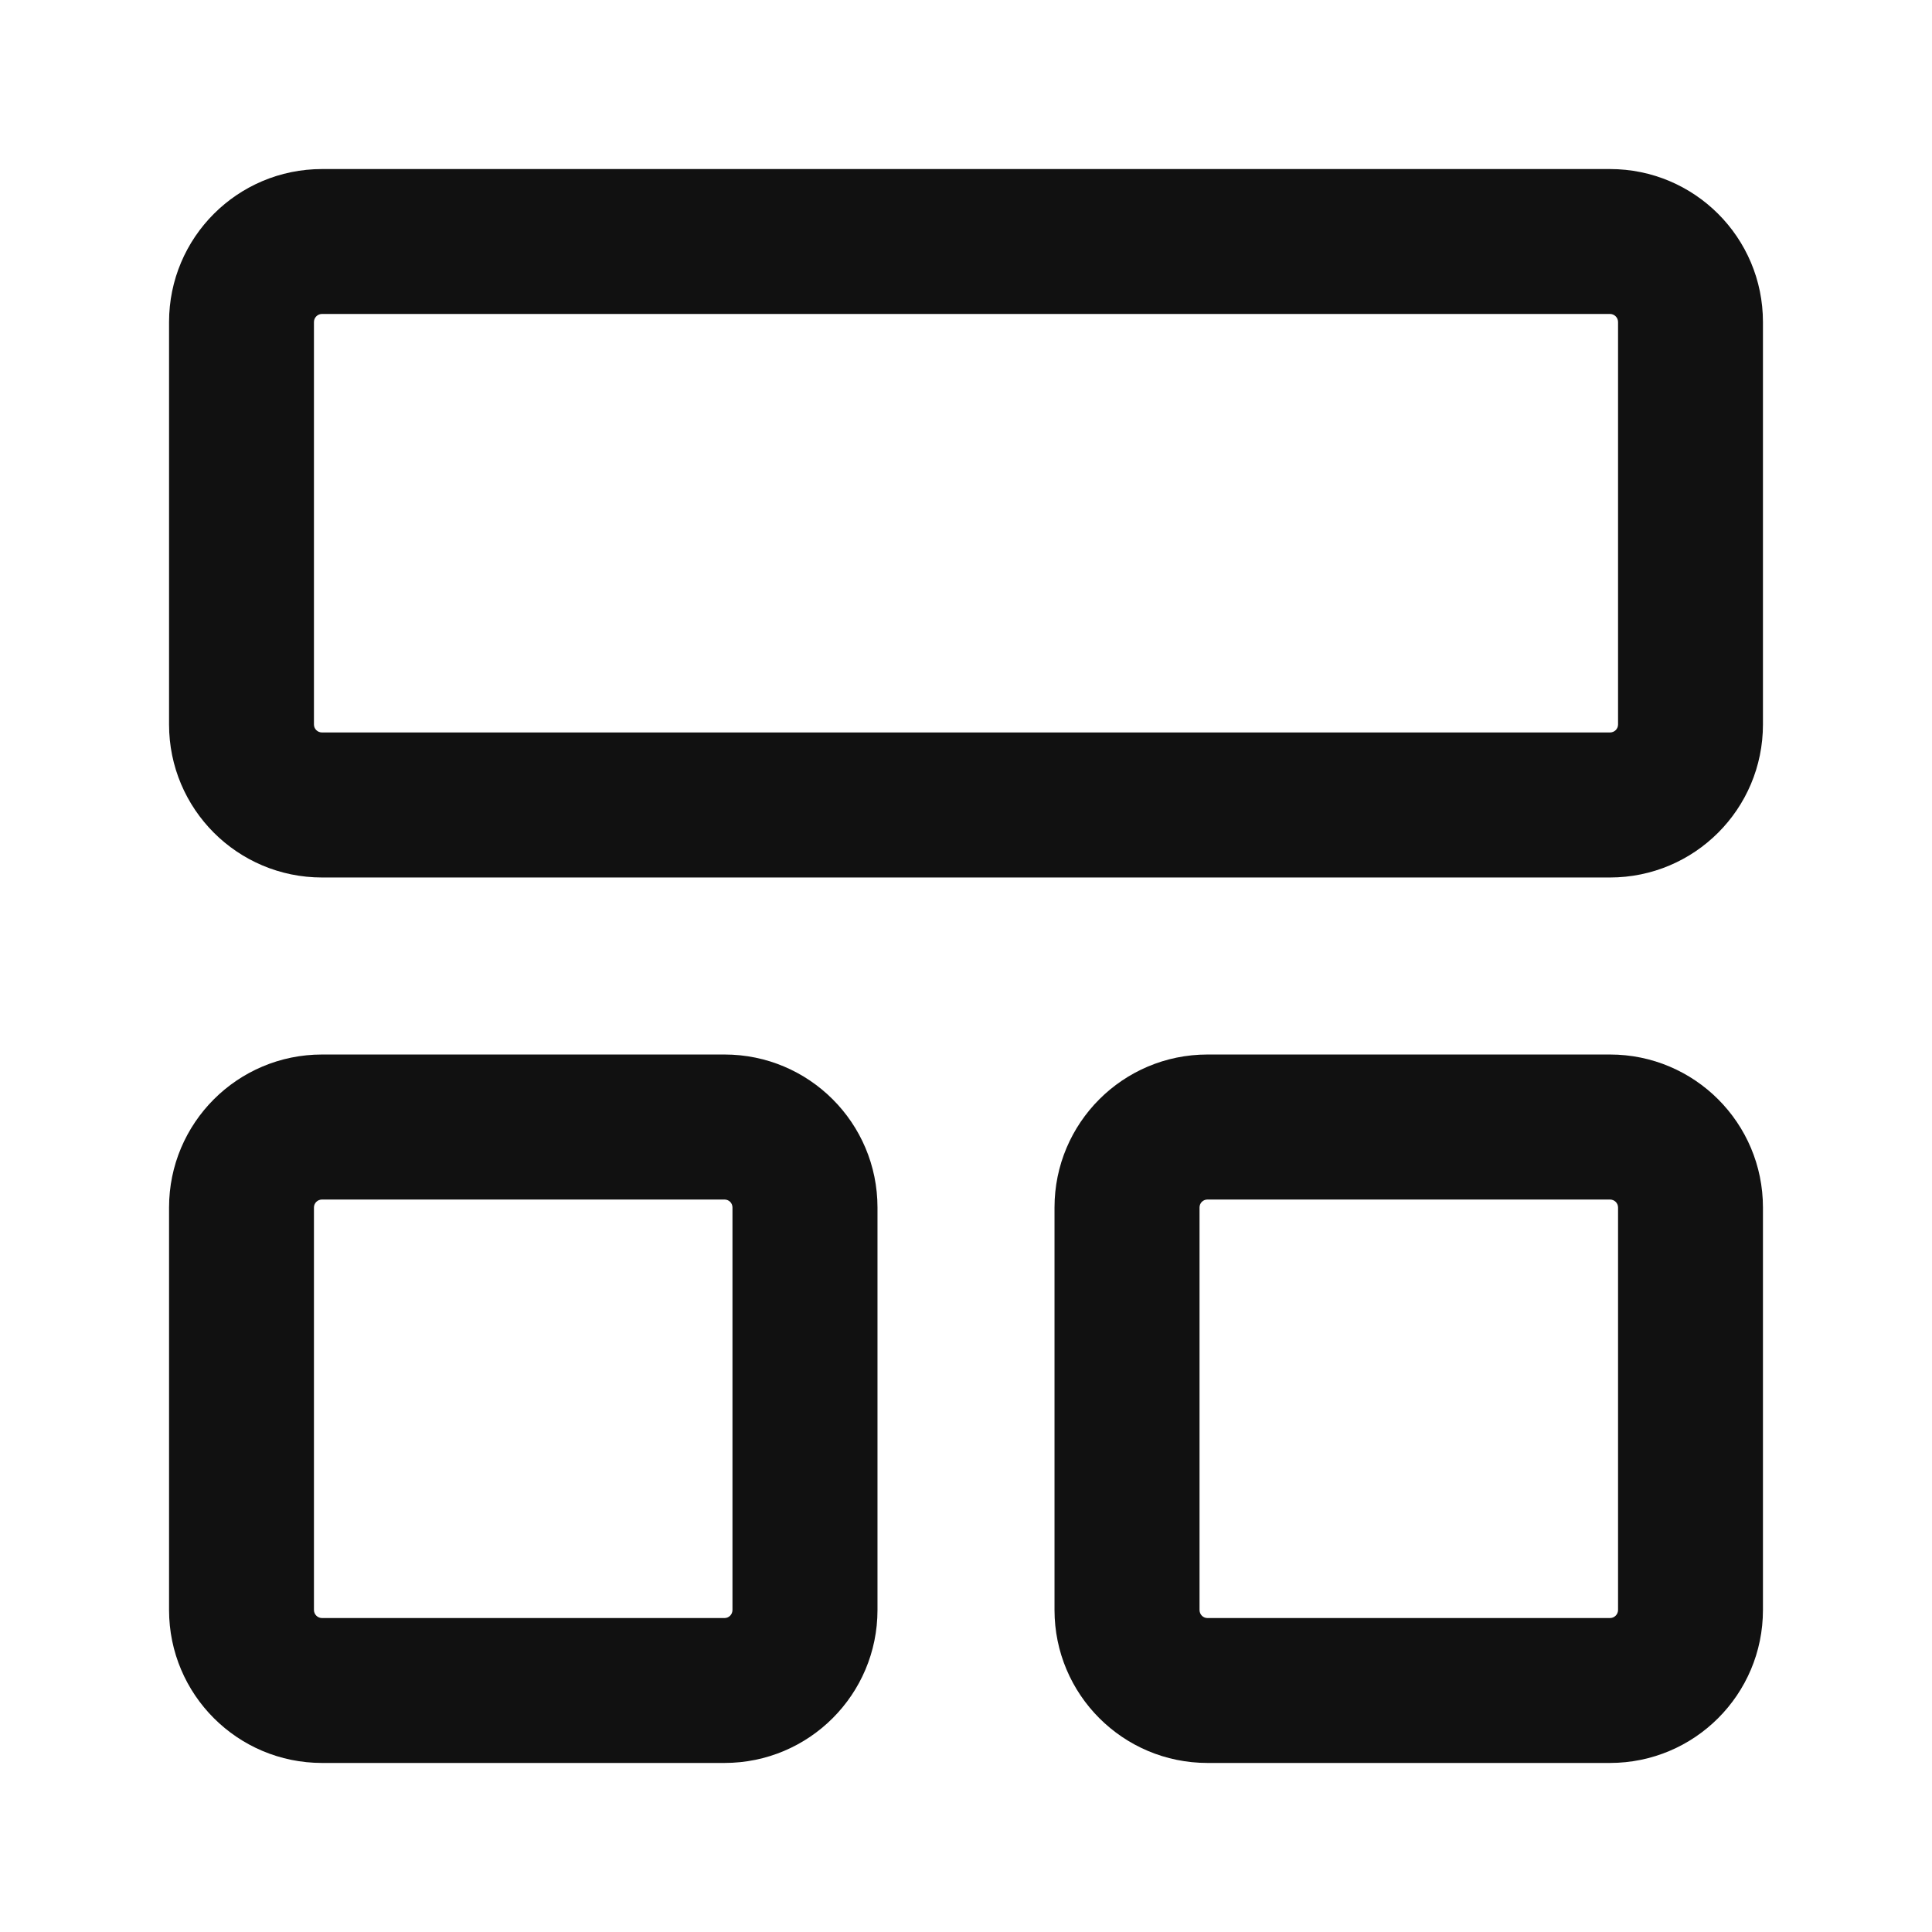
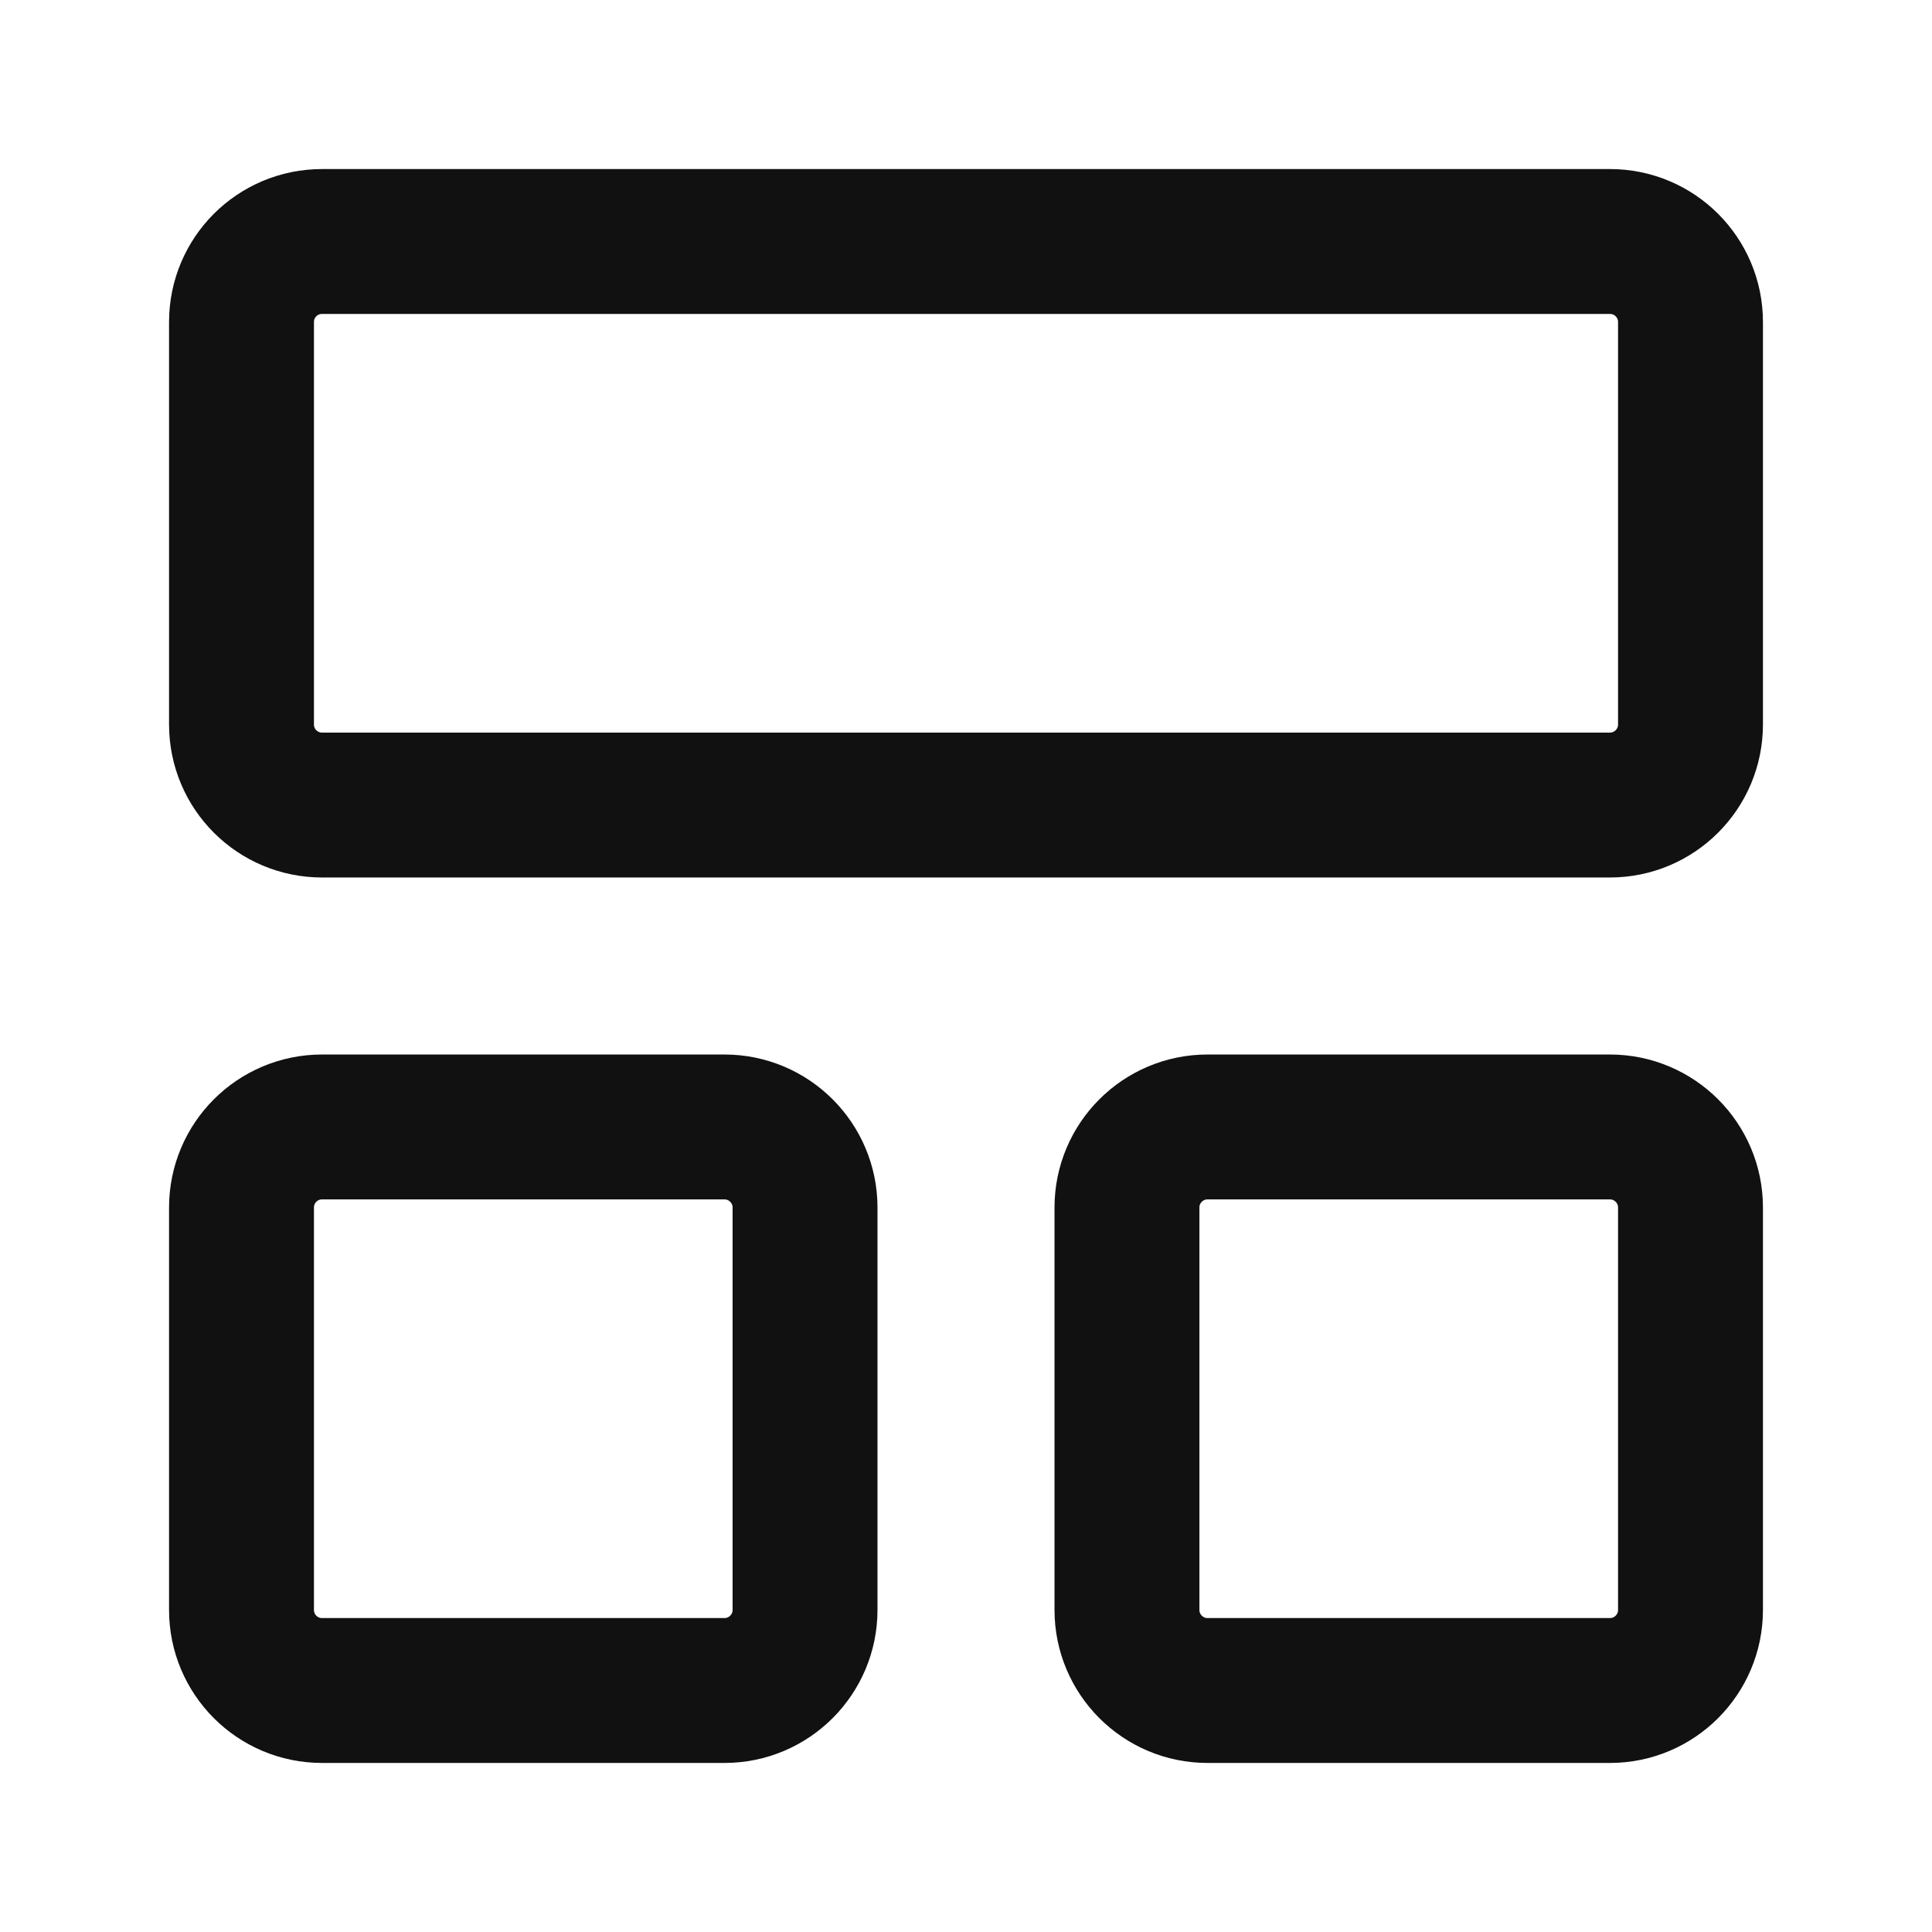
<svg xmlns="http://www.w3.org/2000/svg" width="16" height="16" viewBox="0 0 16 16" fill="none">
-   <path d="M6.066 10C6.066 9.963 6.037 9.934 6 9.934H2.667C2.63 9.934 2.6 9.963 2.6 10V13.333C2.6 13.37 2.63 13.4 2.667 13.4H6C6.037 13.4 6.066 13.37 6.066 13.333V10ZM13.4 10C13.4 9.963 13.37 9.934 13.333 9.934H10C9.963 9.934 9.934 9.963 9.934 10V13.333C9.934 13.37 9.963 13.4 10 13.4H13.333C13.37 13.4 13.4 13.37 13.4 13.333V10ZM13.4 2.667C13.4 2.63 13.37 2.6 13.333 2.6H2.667C2.63 2.6 2.6 2.63 2.6 2.667V6C2.6 6.037 2.63 6.066 2.667 6.066H13.333C13.37 6.066 13.4 6.037 13.4 6V2.667ZM7.267 13.333C7.267 14.033 6.7 14.6 6 14.6H2.667C1.967 14.6 1.4 14.033 1.4 13.333V10C1.4 9.3 1.967 8.733 2.667 8.733H6C6.7 8.733 7.267 9.3 7.267 10V13.333ZM14.6 13.333C14.6 14.033 14.033 14.6 13.333 14.6H10C9.3 14.6 8.733 14.033 8.733 13.333V10C8.733 9.3 9.3 8.733 10 8.733H13.333C14.033 8.733 14.6 9.3 14.6 10V13.333ZM14.6 6C14.6 6.7 14.033 7.267 13.333 7.267H2.667C1.967 7.267 1.4 6.7 1.4 6V2.667C1.4 1.967 1.967 1.4 2.667 1.4H13.333C14.033 1.4 14.6 1.967 14.6 2.667V6Z" fill="#111111" />
+   <path d="M13.333 2H2.667C2.298 2 2 2.298 2 2.667V6C2 6.368 2.298 6.667 2.667 6.667H13.333C13.701 6.667 14 6.368 14 6V2.667C14 2.298 13.701 2 13.333 2Z" stroke="#111111" stroke-width="1.2" stroke-linecap="round" stroke-linejoin="round" />
+   <path d="M6 9.333H2.667C2.298 9.333 2 9.632 2 10V13.333C2 13.701 2.298 14 2.667 14H6C6.368 14 6.667 13.701 6.667 13.333V10C6.667 9.632 6.368 9.333 6 9.333Z" stroke="#111111" stroke-width="1.2" stroke-linecap="round" stroke-linejoin="round" />
+   <path d="M13.333 9.333H10C9.632 9.333 9.333 9.632 9.333 10V13.333C9.333 13.701 9.632 14 10 14H13.333C13.701 14 14 13.701 14 13.333V10C14 9.632 13.701 9.333 13.333 9.333Z" stroke="#111111" stroke-width="1.2" stroke-linecap="round" stroke-linejoin="round" />
</svg>
